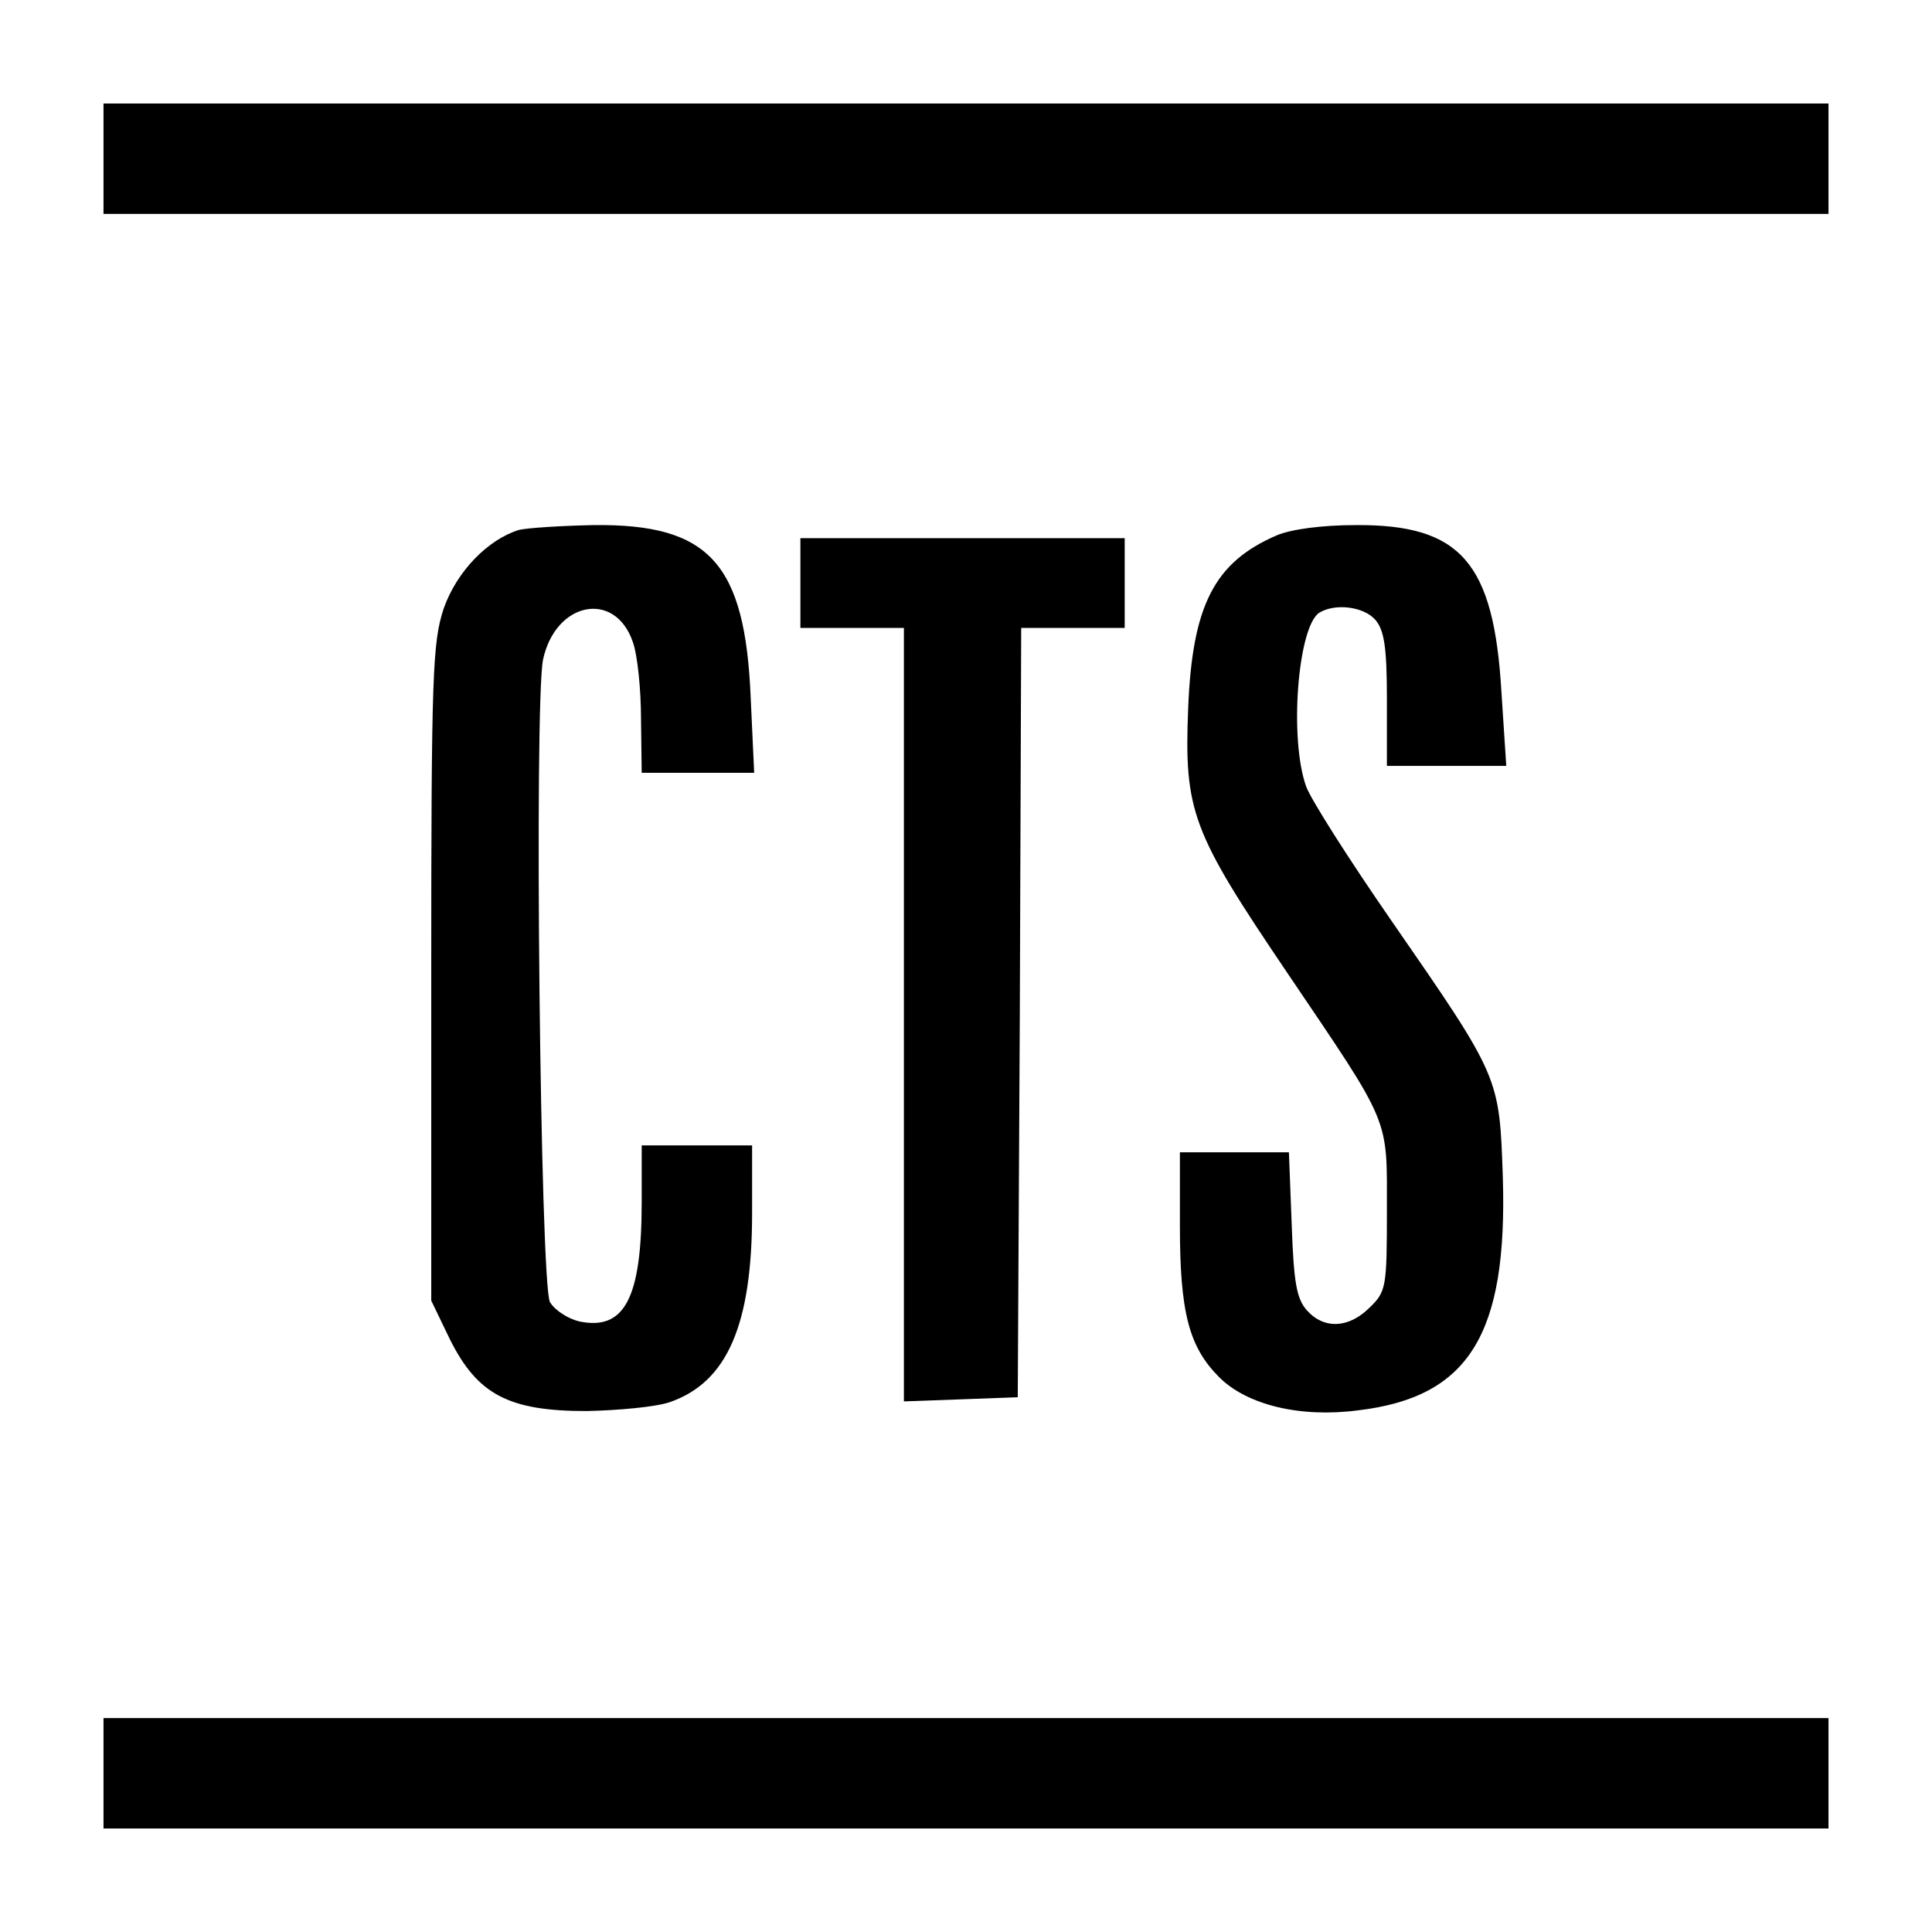
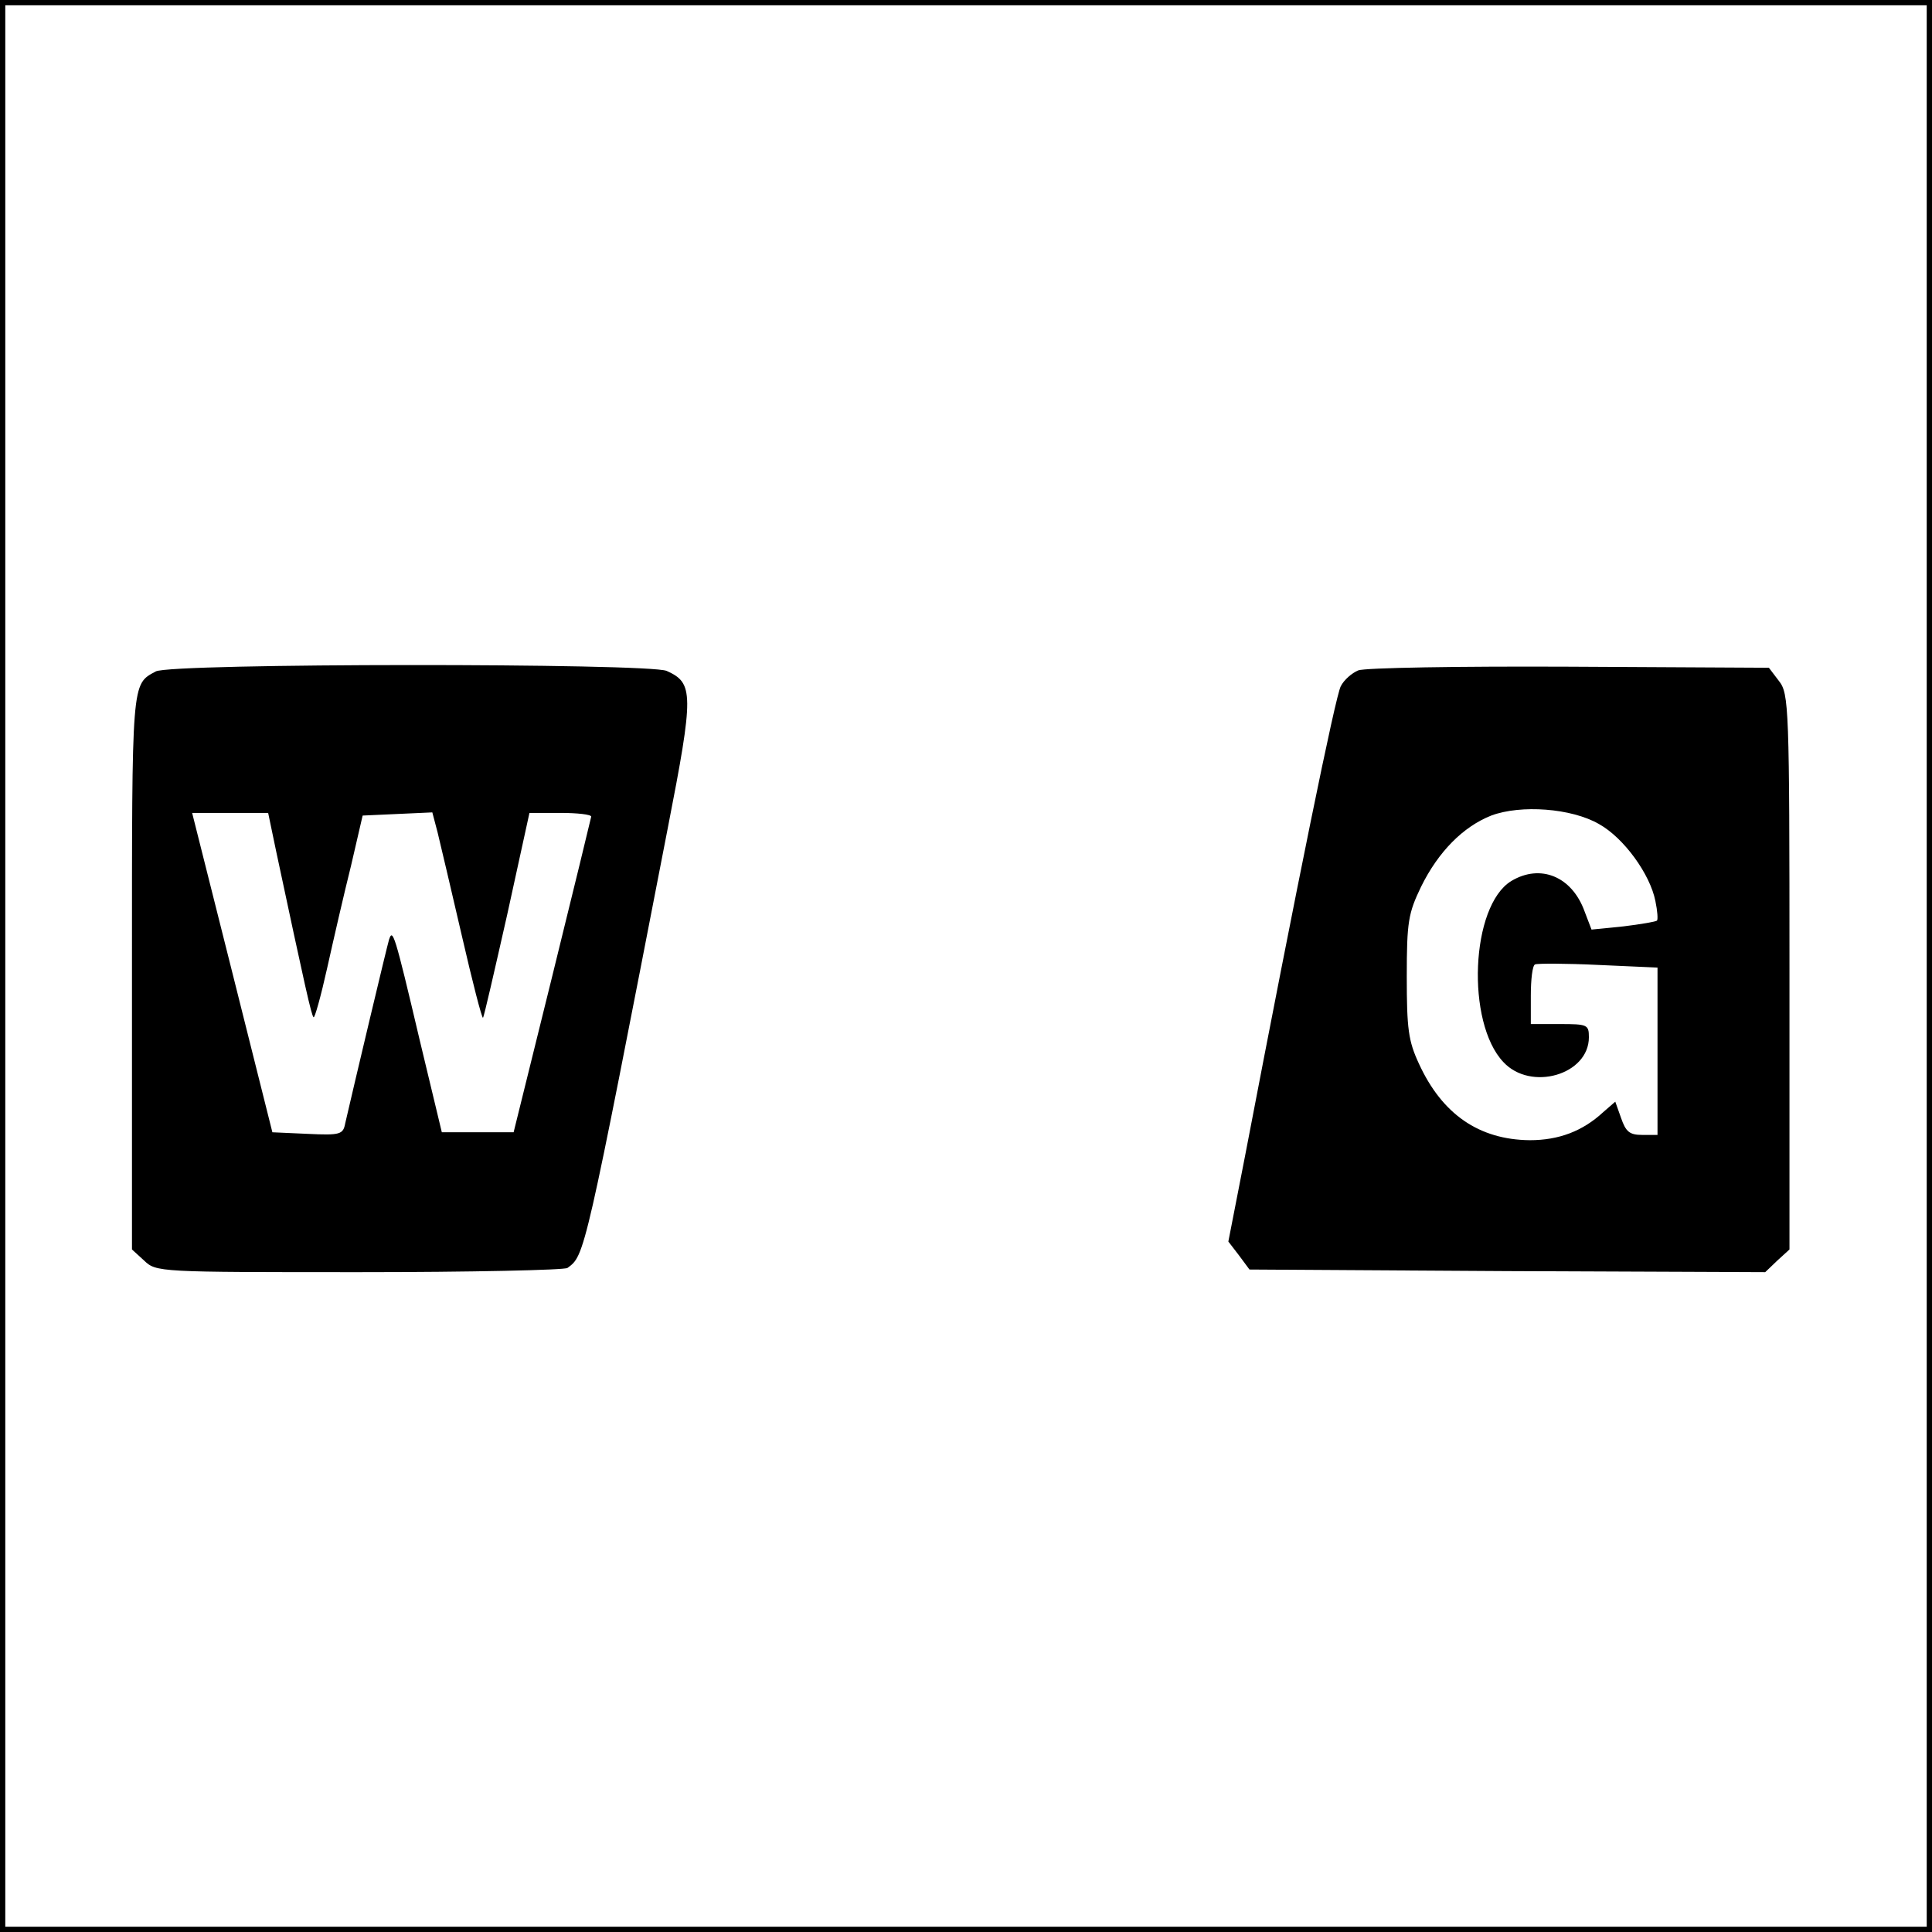
- <svg xmlns="http://www.w3.org/2000/svg" version="1.0" width="280pt" height="280pt" viewBox="0 0 280 280" preserveAspectRatio="xMidYMid meet">
-   <g transform="translate(0,280) scale(0.1,-0.1)" fill="#000000" stroke="none">
-     <path d="M150 2570 l0 -80 1250 0 1250 0 0 80 0 80 -1250 0 -1250 0 0 -80z" />
-     <path d="M752 2032 c-45 -14 -90 -60 -109 -114 -16 -49 -18 -93 -18 -528 l0 -475 27 -56 c40 -80 85 -104 198 -104 47 1 101 6 121 13 83 29 119 112 119 274 l0 98 -80 0 -80 0 0 -82 c0 -140 -25 -187 -91 -173 -16 4 -35 16 -42 28 -14 26 -23 866 -10 931 18 84 104 101 130 26 7 -19 12 -70 12 -112 l1 -78 81 0 82 0 -5 108 c-8 196 -60 253 -228 251 -47 -1 -95 -4 -108 -7z" />
-     <path d="M1850 2024 c-90 -39 -122 -101 -128 -250 -6 -150 5 -179 143 -383 152 -225 145 -208 145 -346 0 -110 -1 -117 -25 -140 -30 -30 -66 -32 -91 -4 -15 17 -19 40 -22 125 l-4 104 -79 0 -79 0 0 -106 c0 -126 13 -176 57 -220 40 -40 117 -59 201 -48 161 19 217 110 210 338 -5 146 -4 144 -161 371 -61 88 -117 176 -124 195 -25 70 -12 232 19 252 23 14 64 9 81 -10 13 -15 17 -39 17 -115 l0 -97 87 0 86 0 -7 107 c-11 188 -59 243 -211 242 -49 0 -94 -6 -115 -15z" />
-     <path d="M1160 1955 l0 -65 75 0 75 0 0 -560 0 -561 83 3 82 3 3 558 2 557 75 0 75 0 0 65 0 65 -235 0 -235 0 0 -65z" />
-     <path d="M150 230 l0 -80 1250 0 1250 0 0 80 0 80 -1250 0 -1250 0 0 -80z" />
+ <svg xmlns="http://www.w3.org/2000/svg" version="1.0" width="366pt" height="366pt" viewBox="0 0 366 366" preserveAspectRatio="xMidYMid meet">
+   <g transform="translate(0,366) scale(0.1,-0.1)" fill="#000000" stroke="none">
+     <path d="M0 1830 l0 -1830 1830 0 1830 0 0 1830 0 1830 -1830 0 -1830 0 0 -1830z m3650 0 l0 -1820 -1820 0 -1820 0 0 1820 0 1820 1820 0 1820 0 0 -1820z" />
+     <path d="M295 2388 c-46 -25 -45 -14 -45 -568 l0 -527 23 -21 c23 -22 27 -22 408 -22 211 0 389 4 394 8 33 24 32 19 190 833 50 256 49 275 -2 298 -33 15 -940 15 -968 -1z m228 -340 c55 -258 67 -312 71 -315 2 -3 14 40 26 94 12 54 32 141 45 193 l22 95 66 3 66 3 10 -38 c5 -21 26 -109 46 -196 20 -87 38 -157 40 -155 2 2 22 90 46 196 l42 192 59 0 c32 0 58 -3 58 -7 -1 -5 -34 -141 -74 -303 l-73 -295 -68 0 -68 0 -42 175 c-48 204 -51 211 -58 190 -4 -13 -66 -274 -83 -348 -4 -21 -9 -23 -71 -20 l-67 3 -76 303 -76 302 72 0 72 0 15 -72z" />
+     <path d="M2573 2390 c-12 -5 -27 -18 -33 -30 -10 -18 -83 -376 -181 -888 l-32 -164 20 -26 20 -27 488 -3 489 -2 23 22 23 21 0 526 c0 503 -1 527 -20 551 l-19 25 -378 2 c-208 1 -388 -2 -400 -7z m456 -291 c47 -26 97 -95 107 -146 4 -19 5 -35 3 -37 -2 -2 -31 -7 -64 -11 l-60 -6 -13 34 c-24 67 -84 91 -139 58 -77 -47 -86 -268 -15 -343 52 -56 162 -24 162 47 0 24 -3 25 -55 25 l-55 0 0 54 c0 30 3 57 8 59 4 2 58 2 120 -1 l112 -5 0 -158 0 -159 -29 0 c-24 0 -31 6 -40 32 l-11 31 -23 -20 c-39 -36 -84 -53 -139 -53 -96 1 -166 49 -210 145 -20 43 -23 66 -23 165 0 104 3 120 27 170 33 67 80 114 133 135 56 21 152 14 204 -16z" />
  </g>
</svg>
